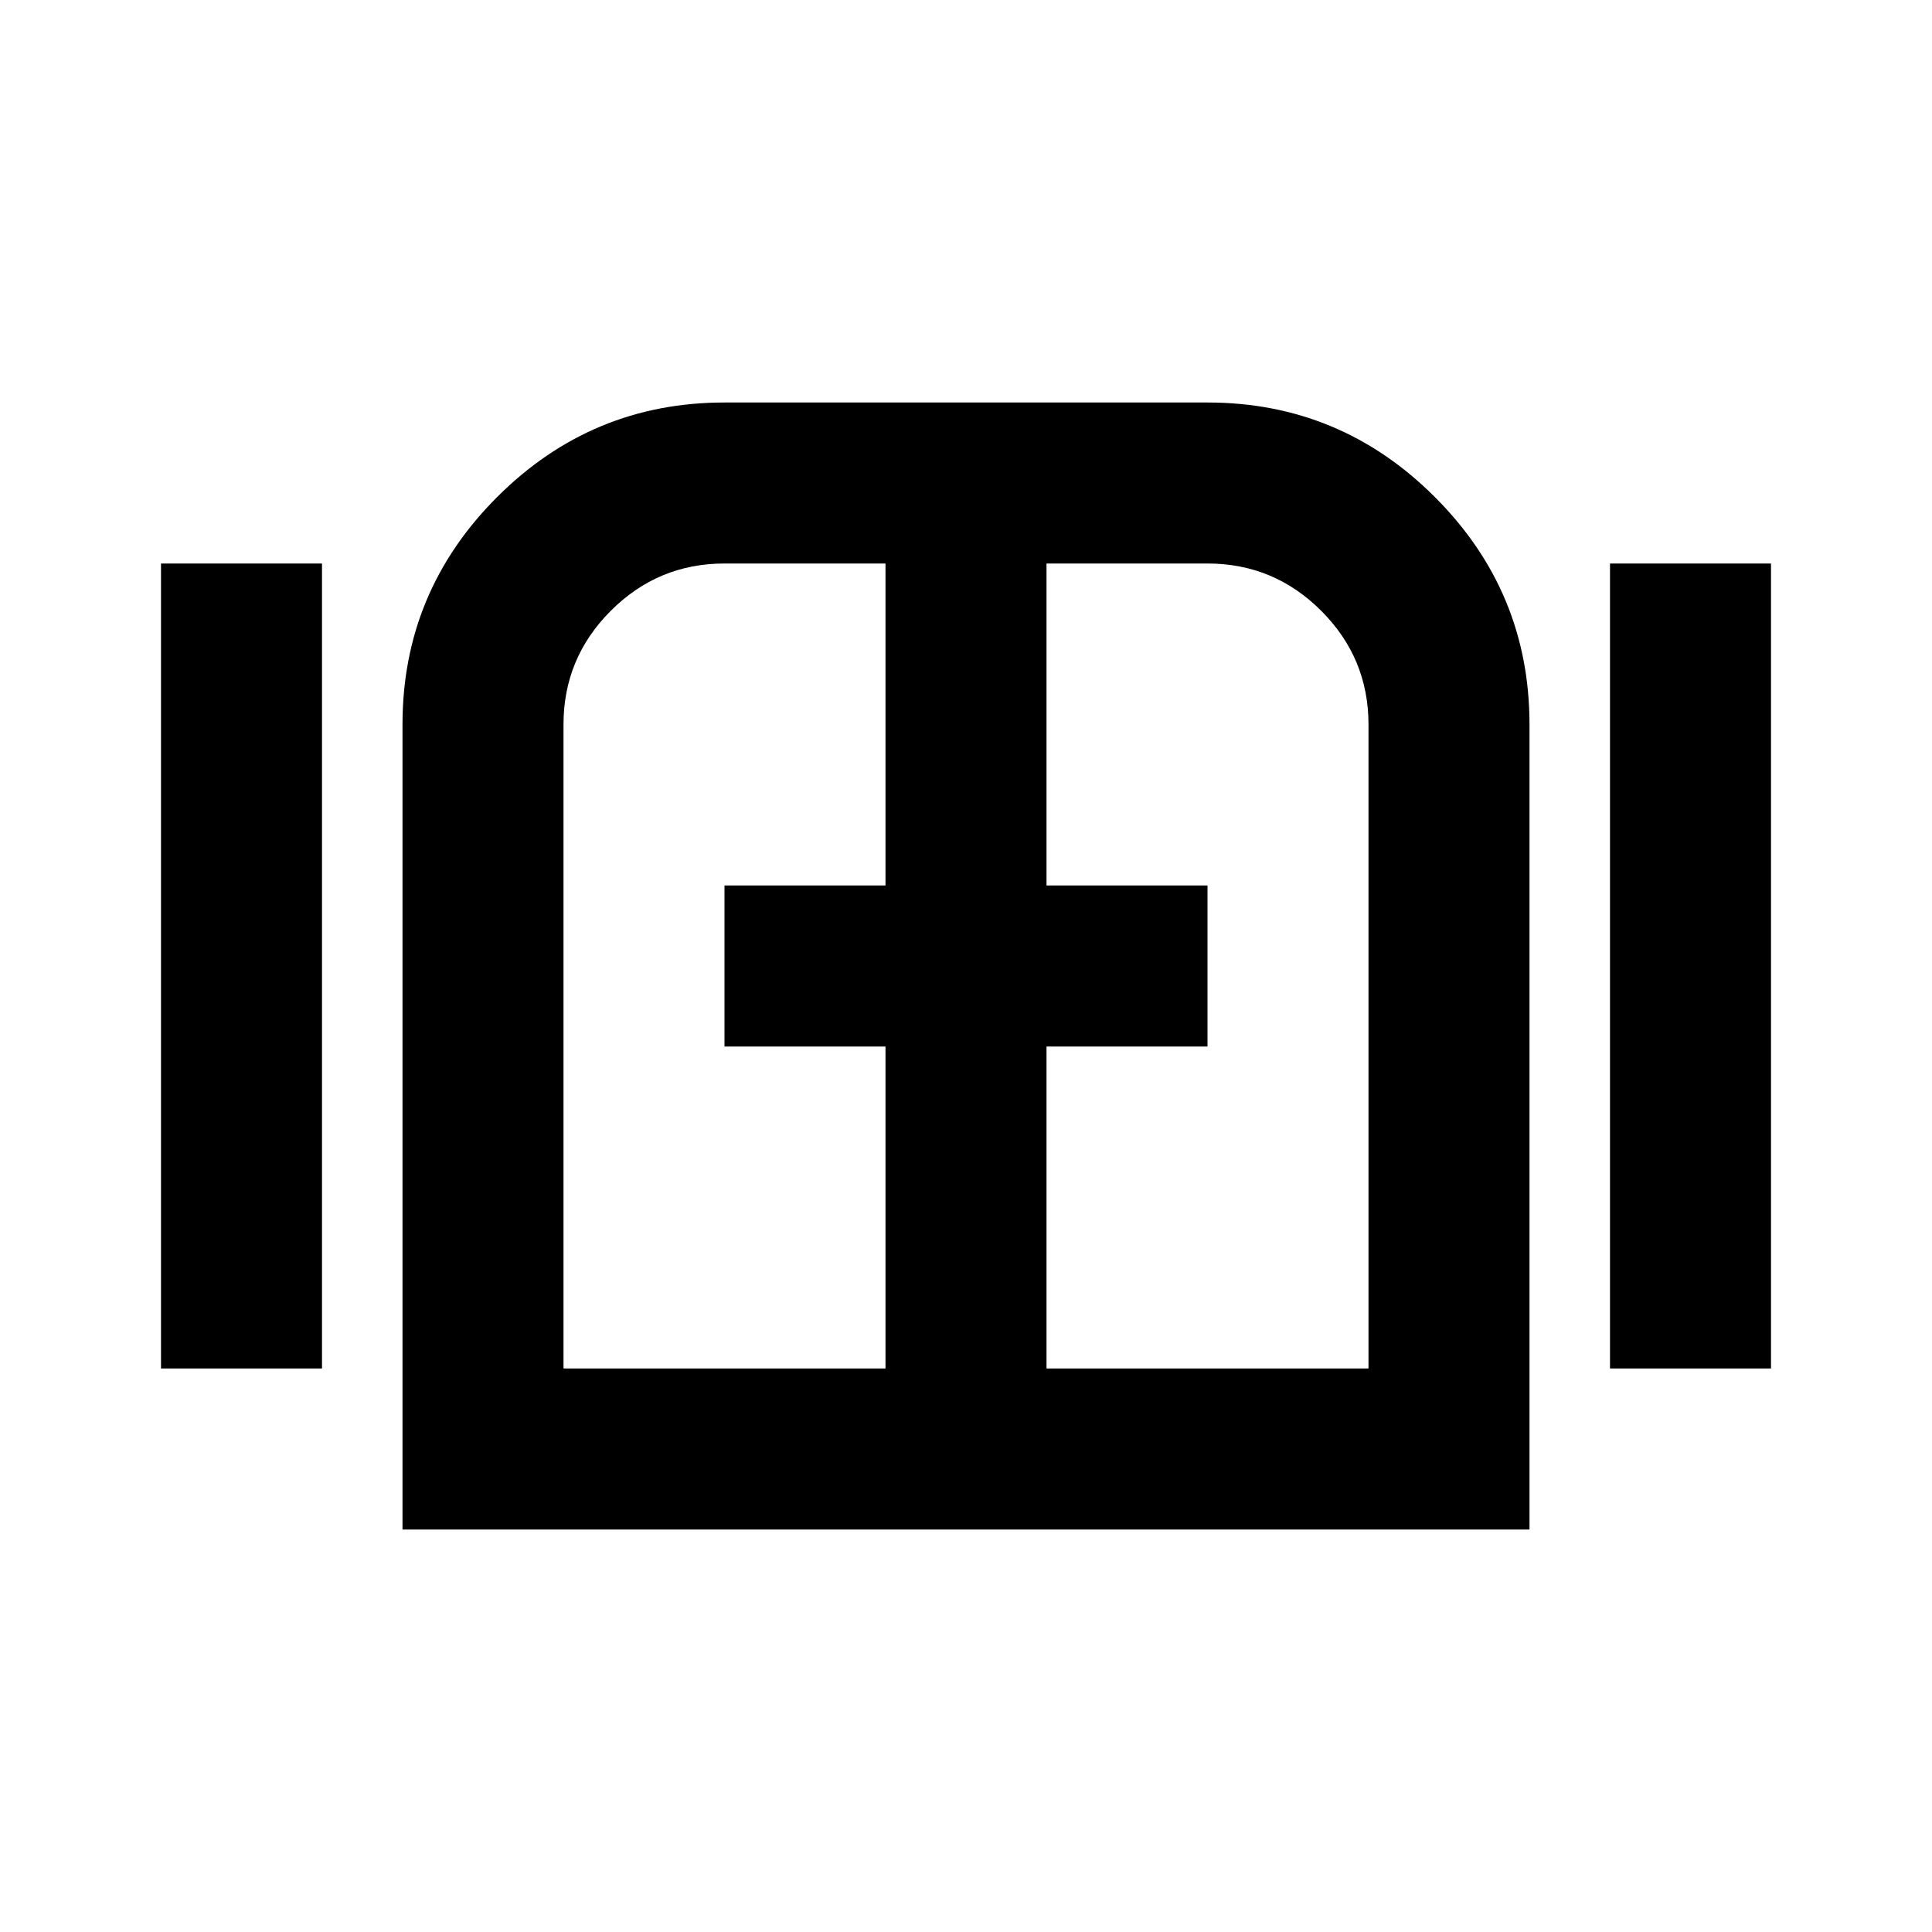
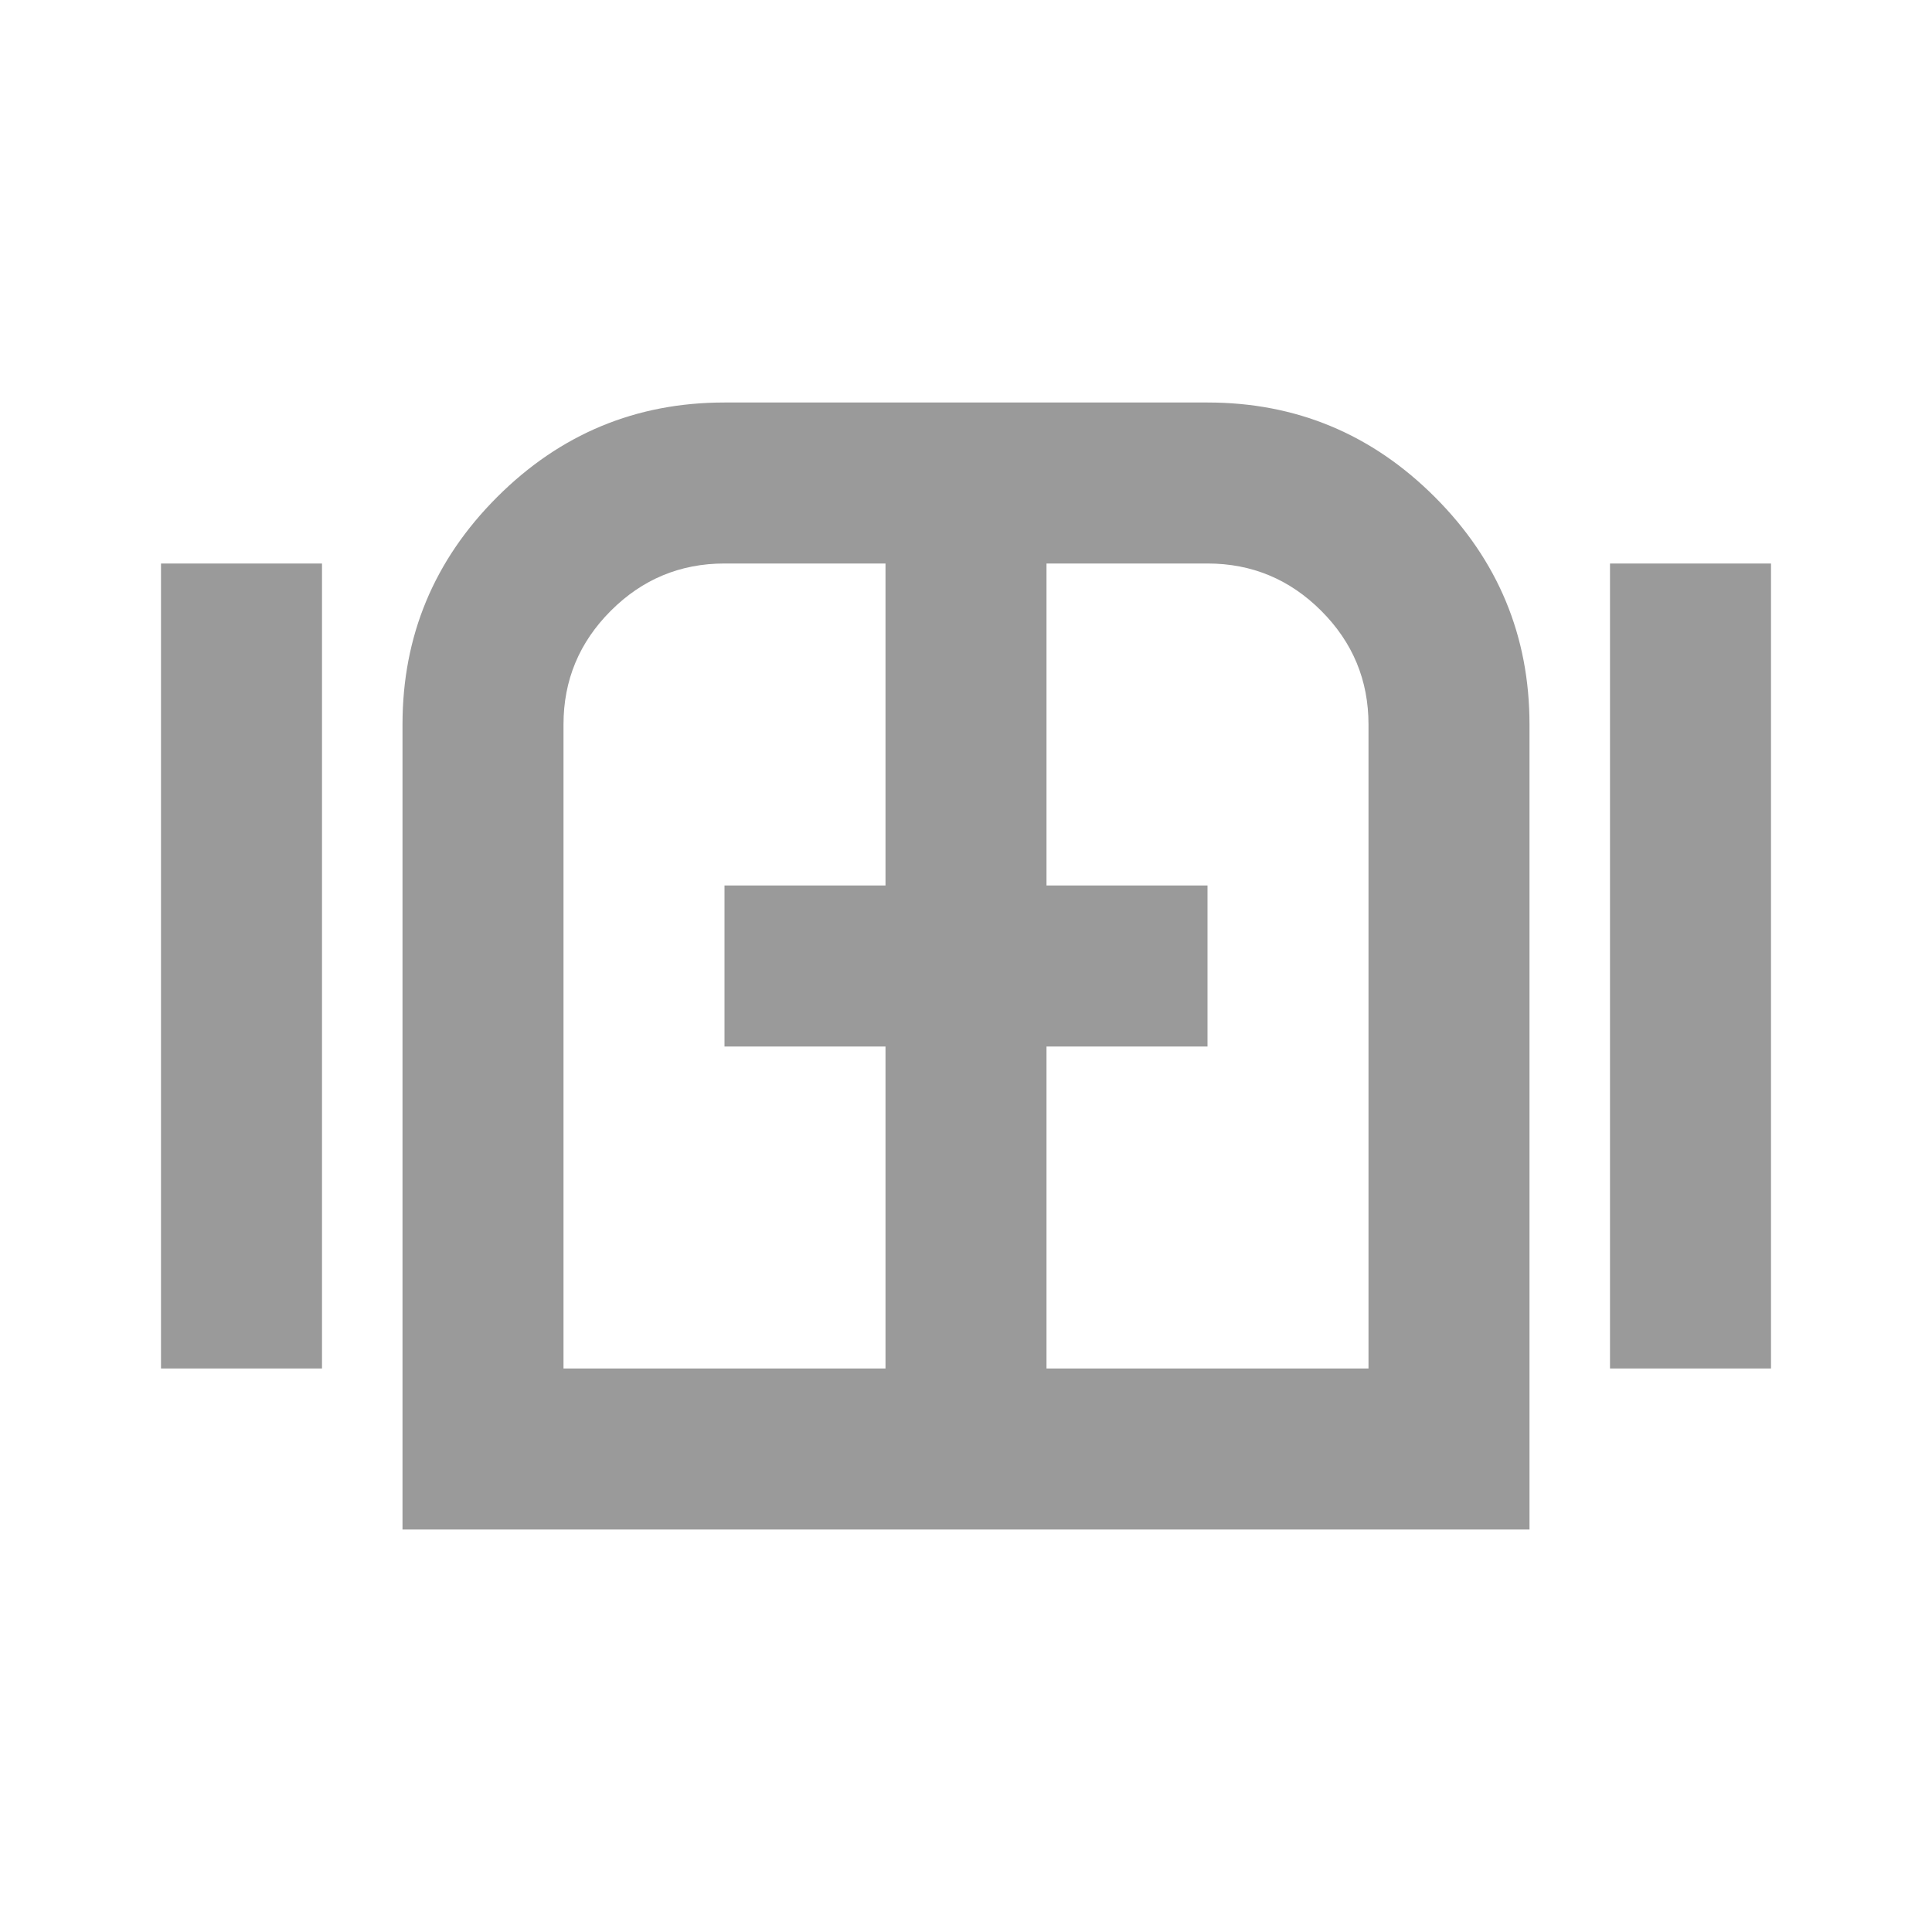
- <svg xmlns="http://www.w3.org/2000/svg" height="24" viewBox="0 -960 960 960" width="24">
+ <svg xmlns="http://www.w3.org/2000/svg" fill="#9A9A9A" height="24" viewBox="0 -960 960 960" width="24">
  <path d="M80-280v-400h80v400H80Zm120 80v-400q0-66 47-113t113-47h240q66 0 113 47t47 113v400H200Zm600-80v-400h80v400h-80ZM480-480ZM280-280h160v-160h-80v-80h80v-160h-80q-33 0-56.5 23.5T280-600v320Zm240 0h160v-320q0-33-23.5-56.5T600-680h-80v160h80v80h-80v160Z" />
</svg>
